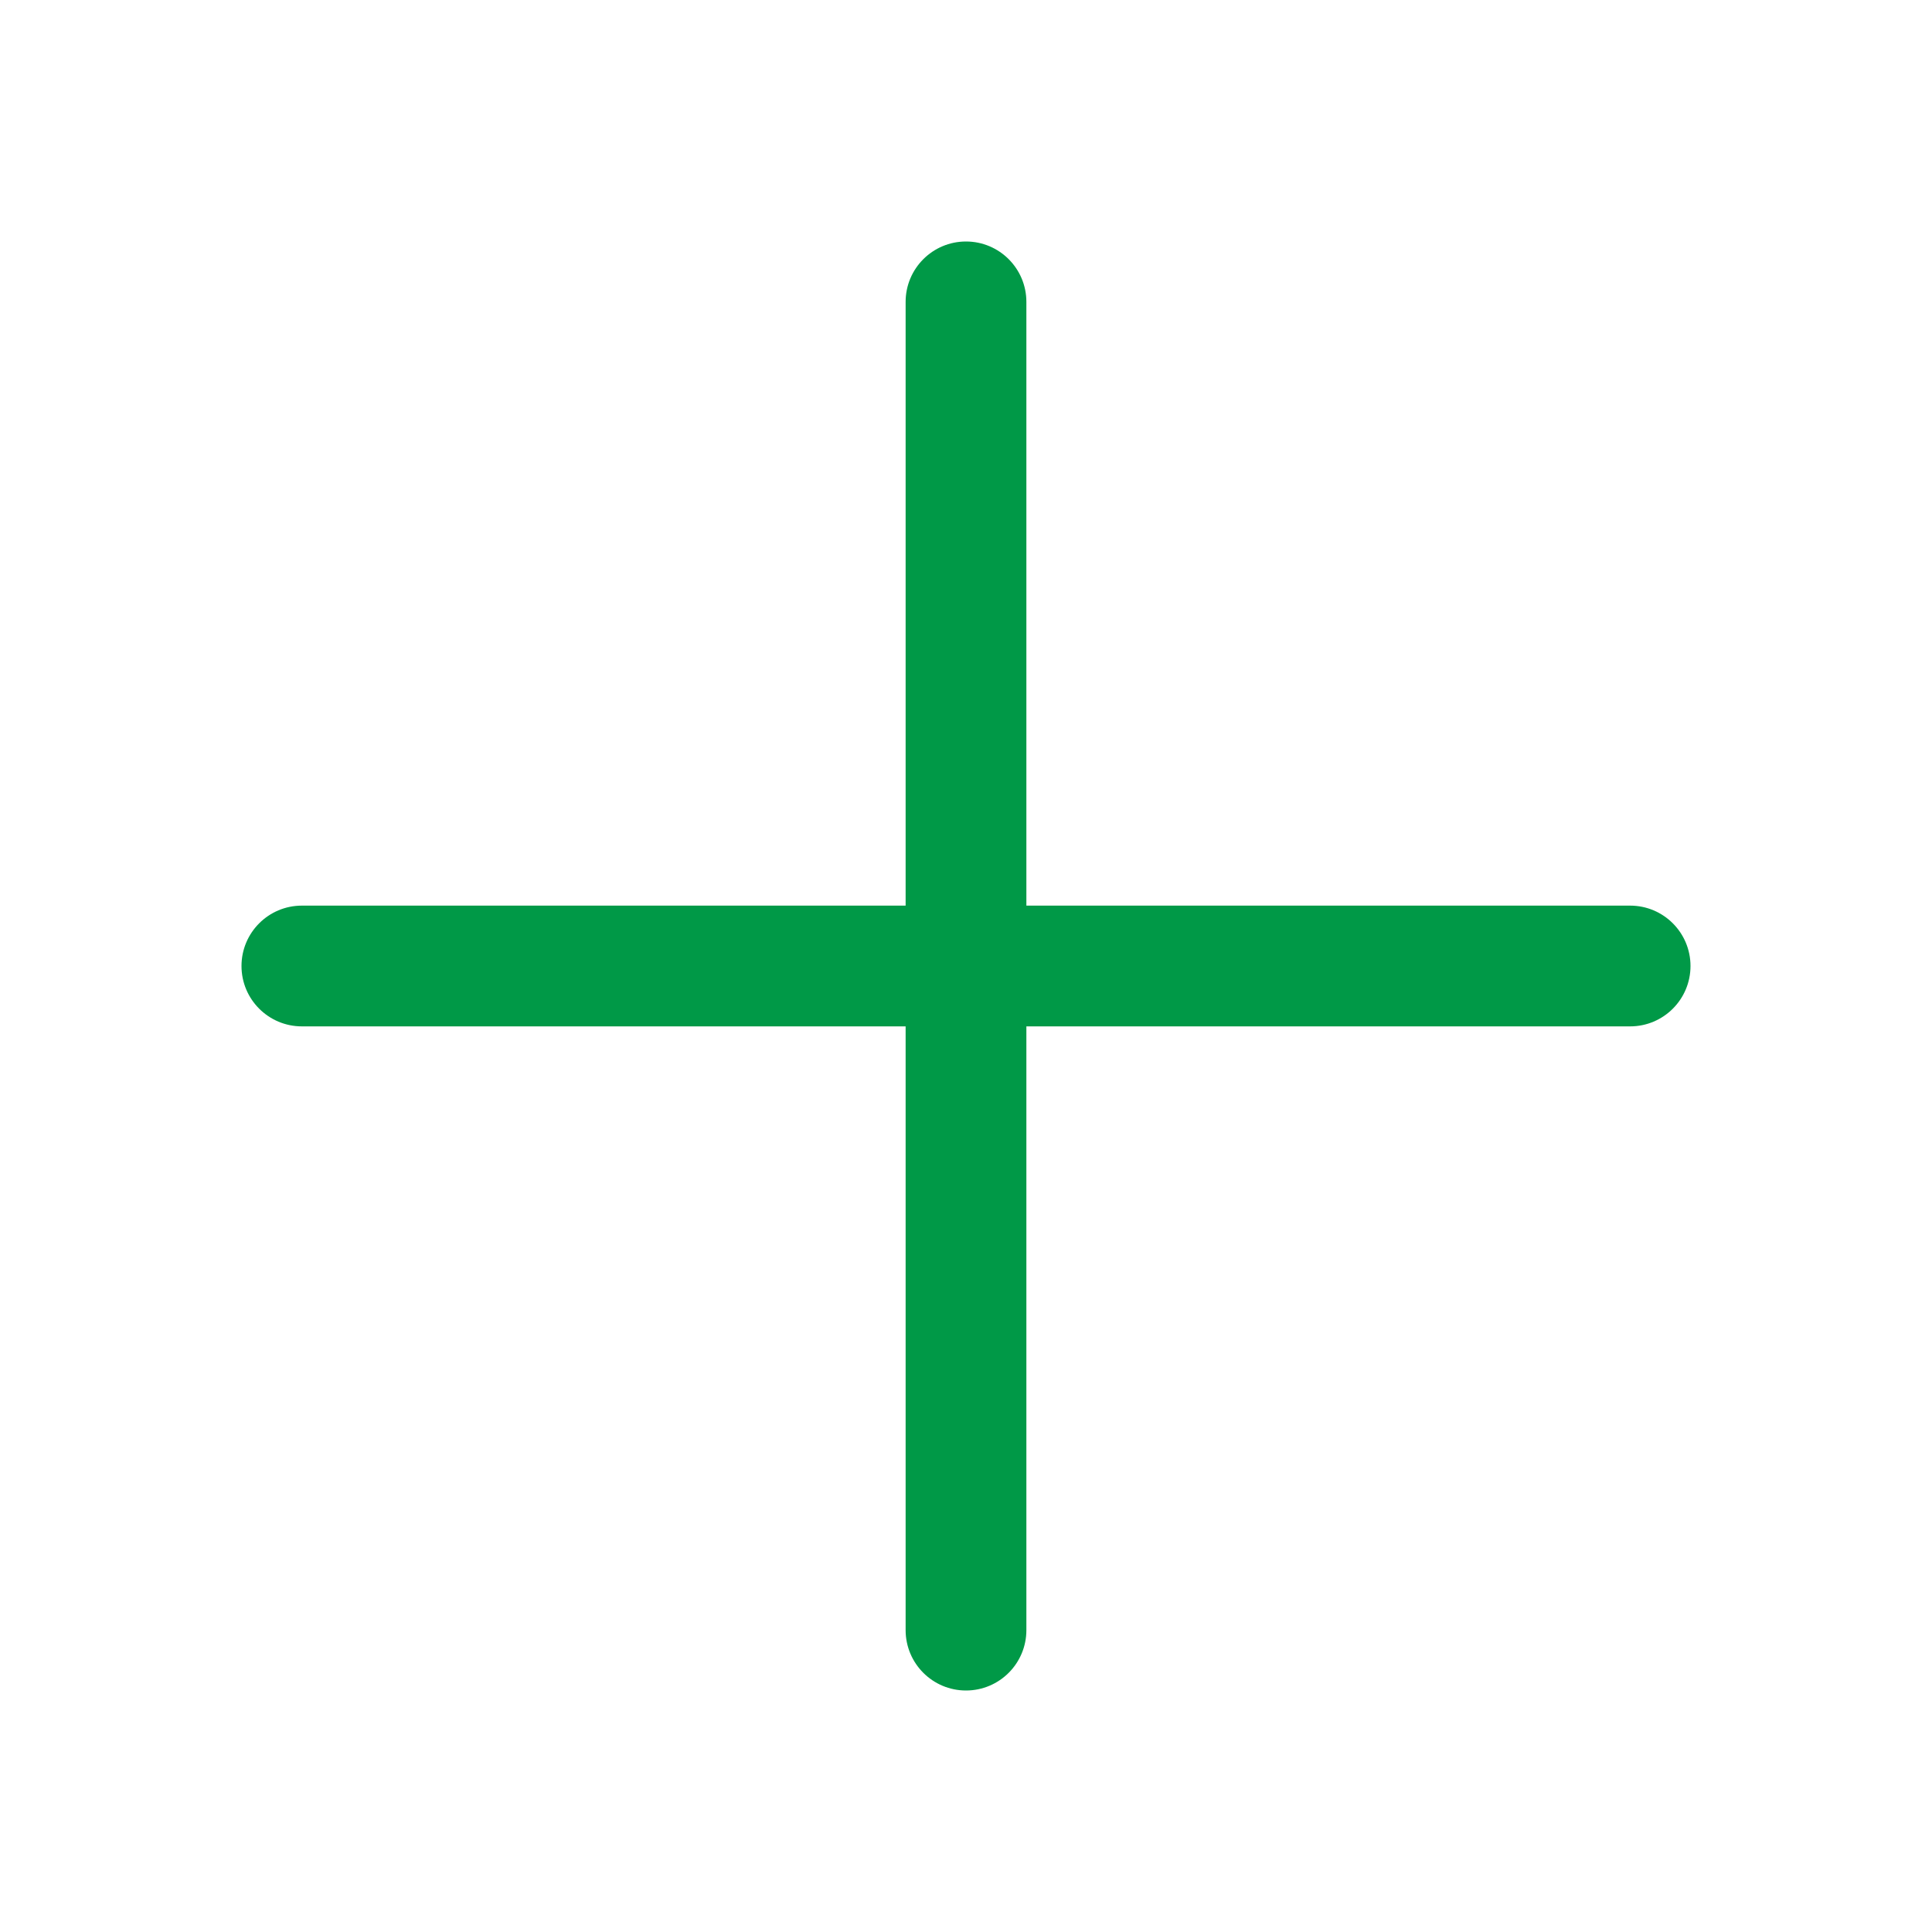
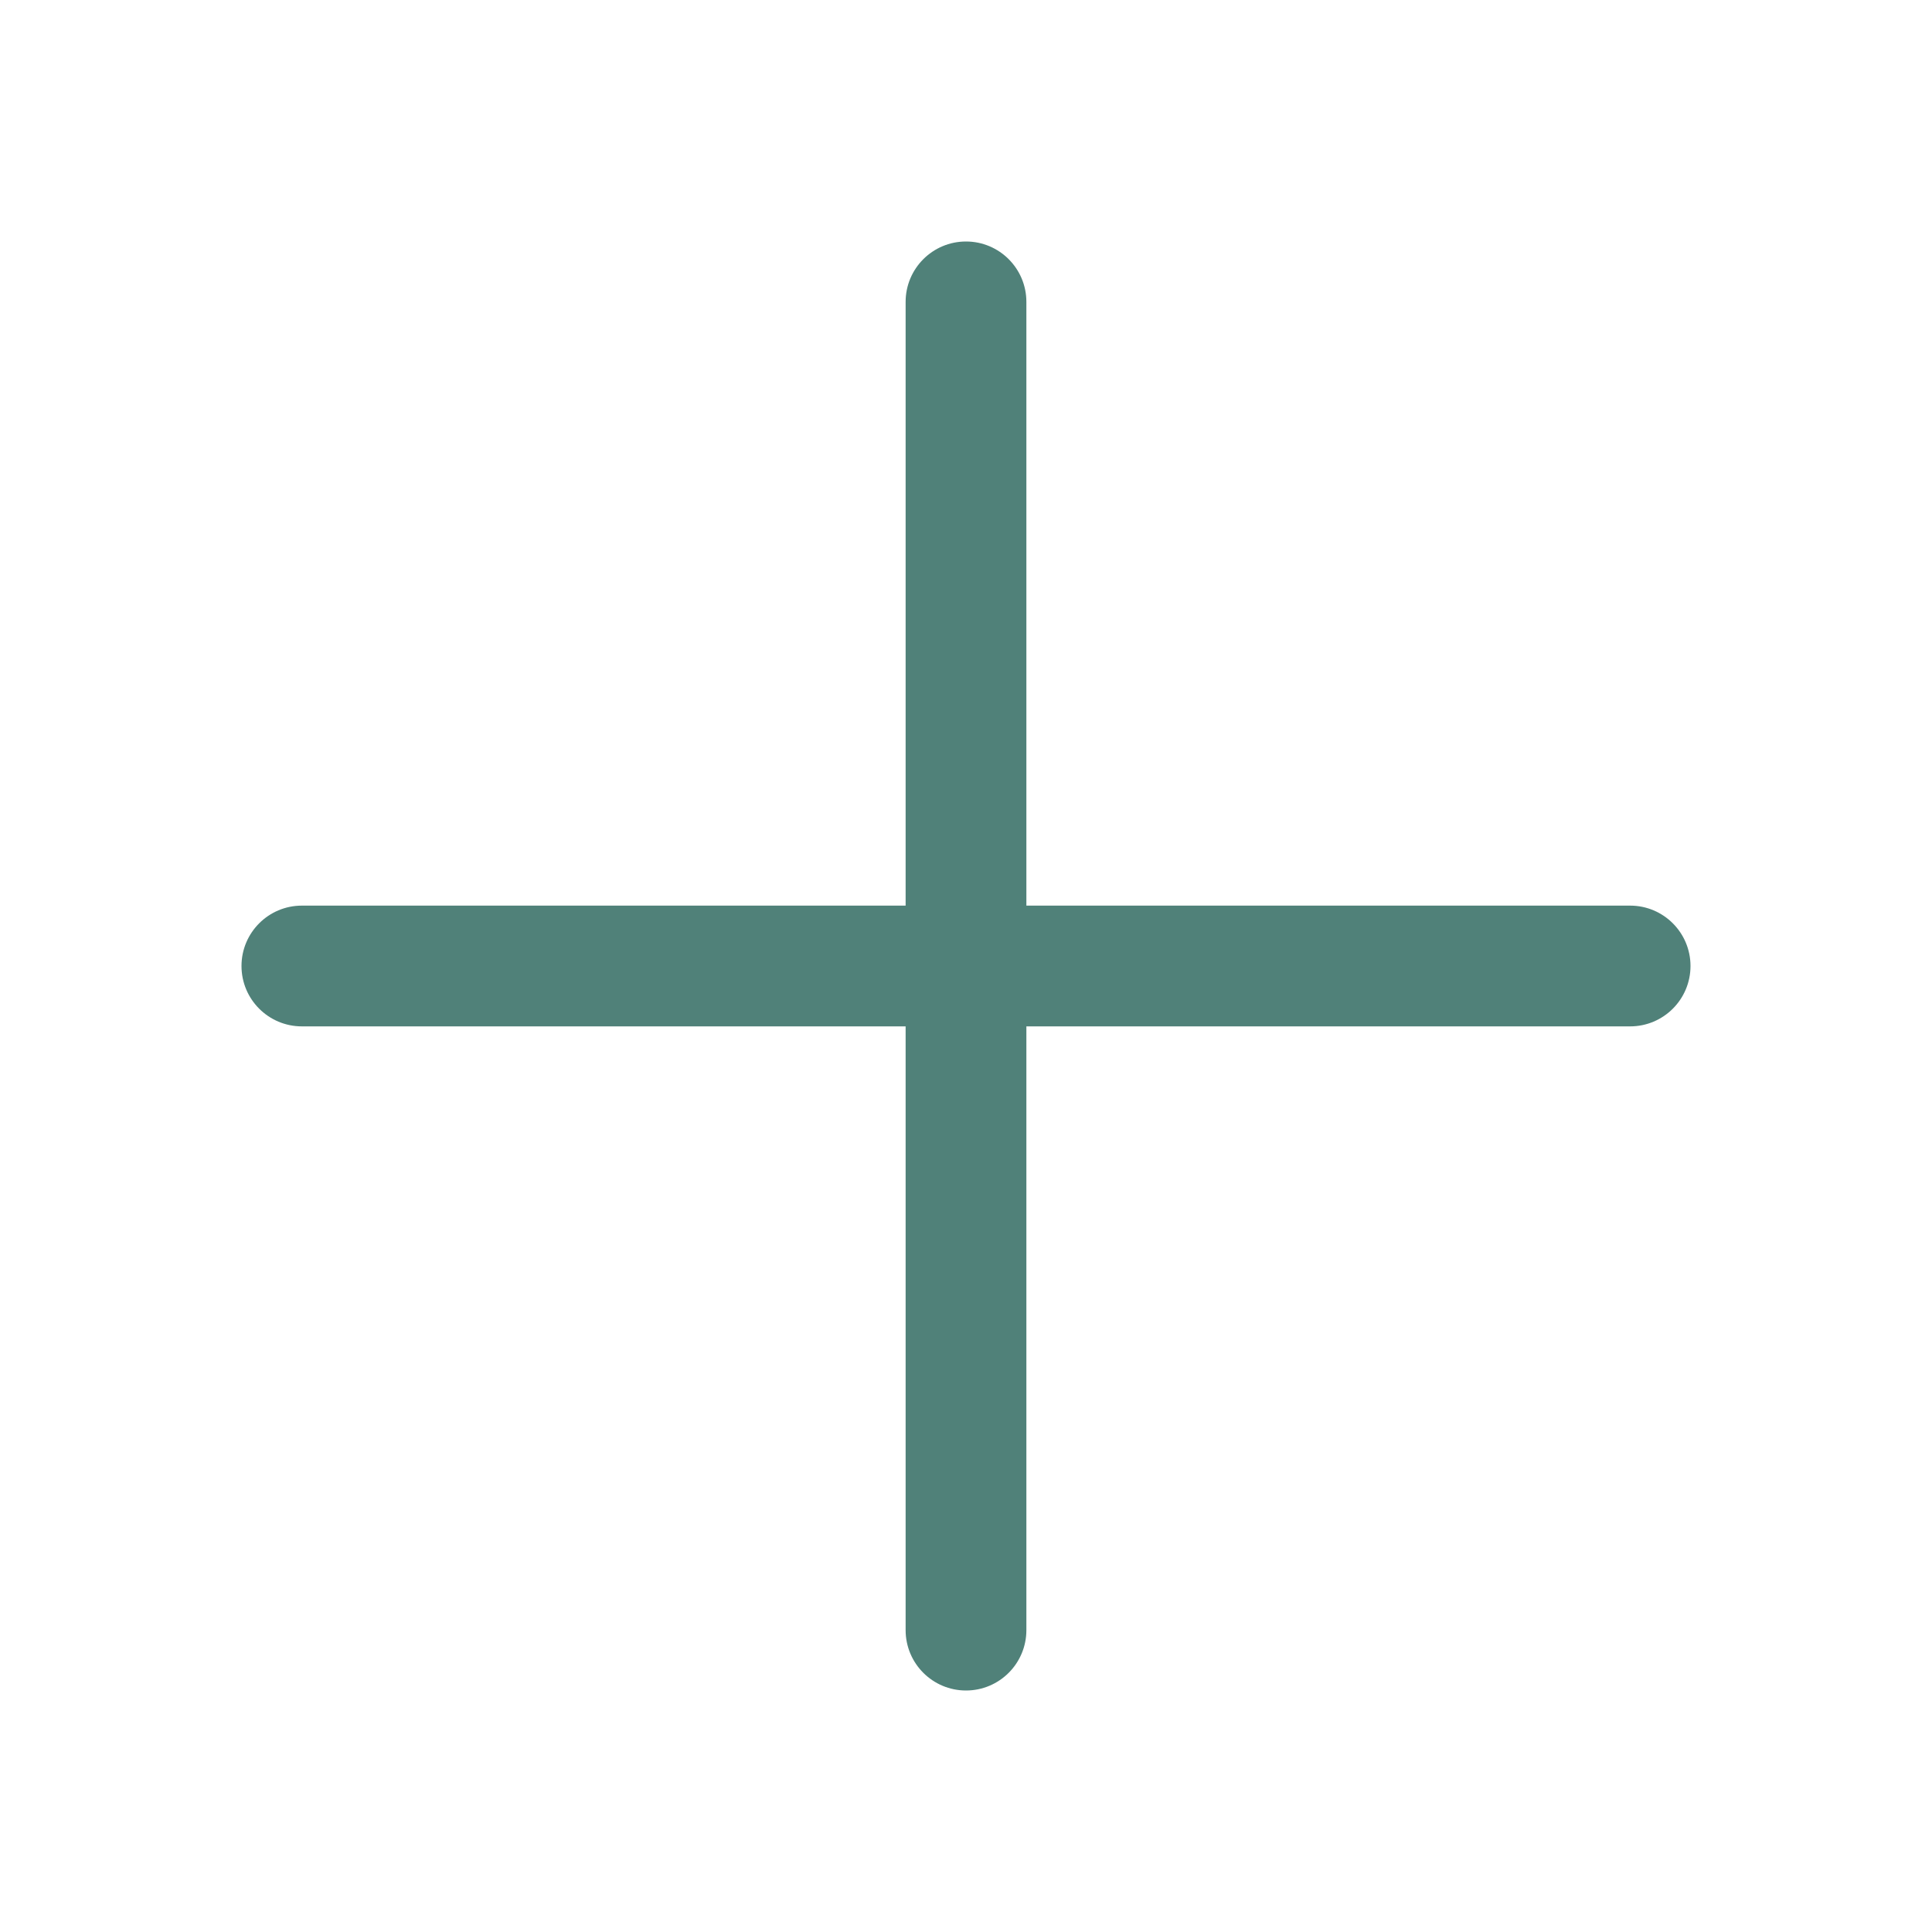
- <svg xmlns="http://www.w3.org/2000/svg" viewBox="0 0 256 256" fill="#009947">
+ <svg xmlns="http://www.w3.org/2000/svg" viewBox="0 0 256 256" fill="#508179">
  <path d="M224,128a8,8,0,0,1-8,8H136v80a8,8,0,0,1-16,0V136H40a8,8,0,0,1,0-16h80V40a8,8,0,0,1,16,0v80h80A8,8,0,0,1,224,128Z" />
</svg>
